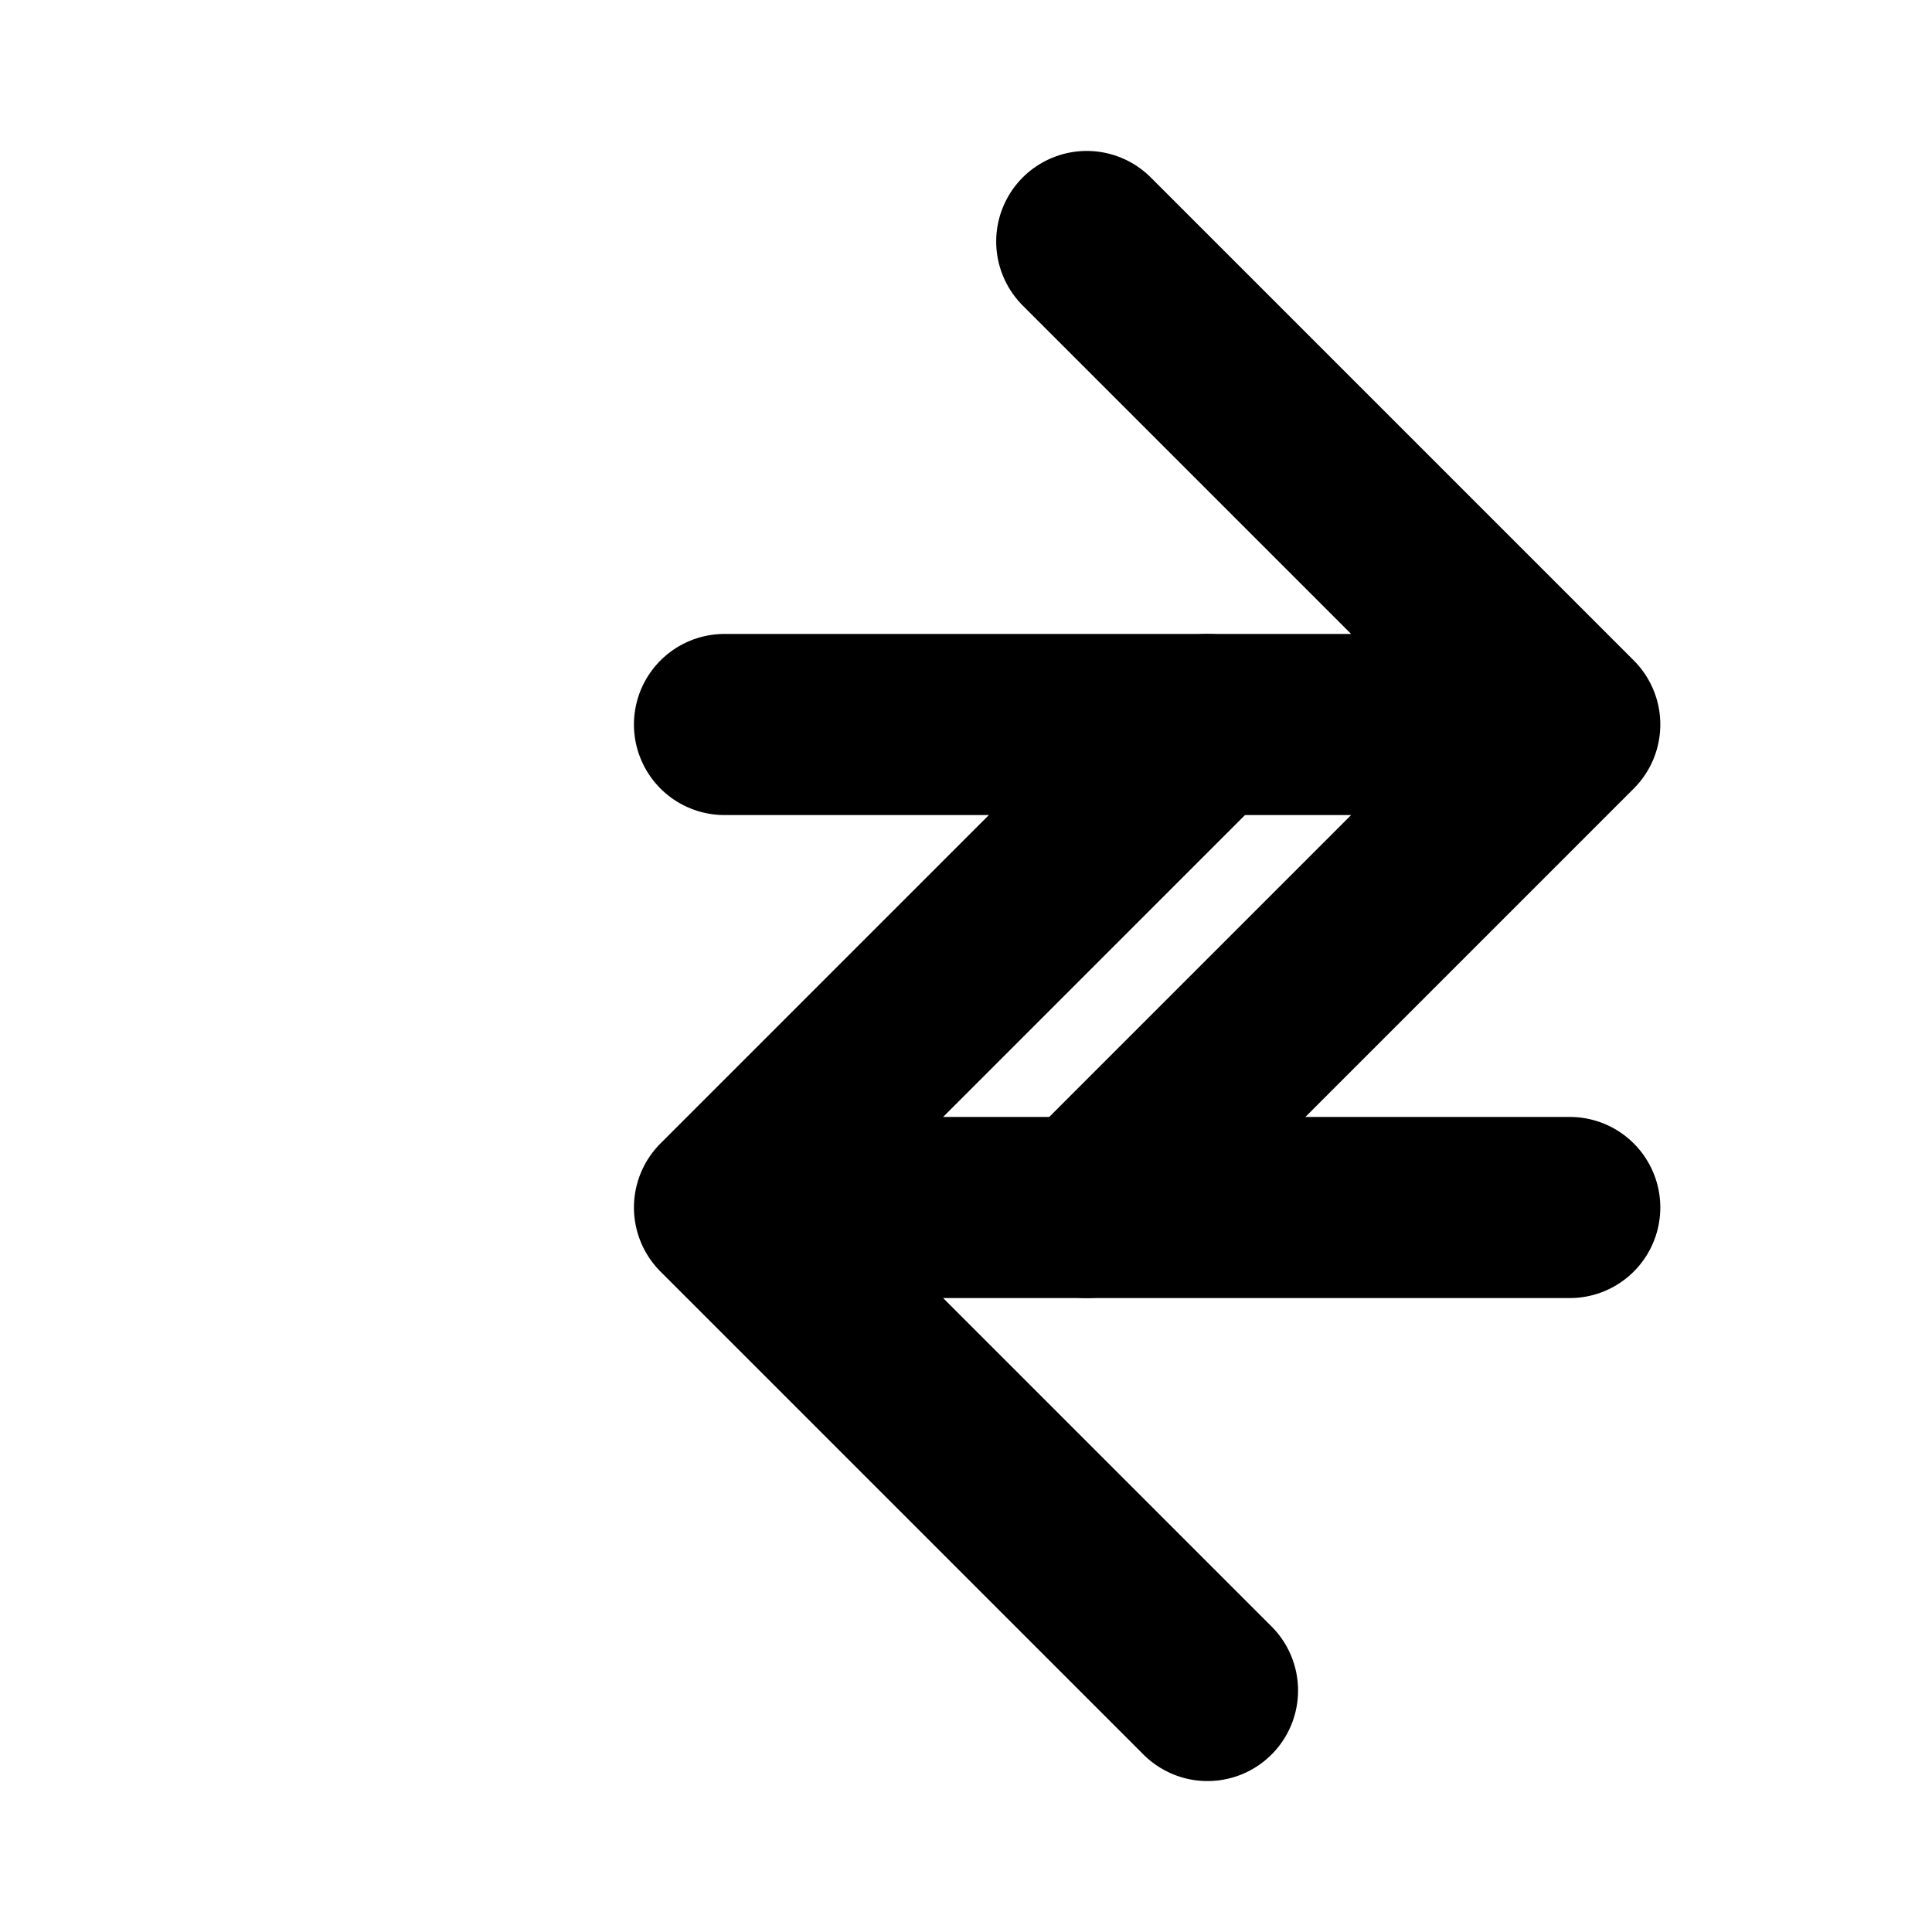
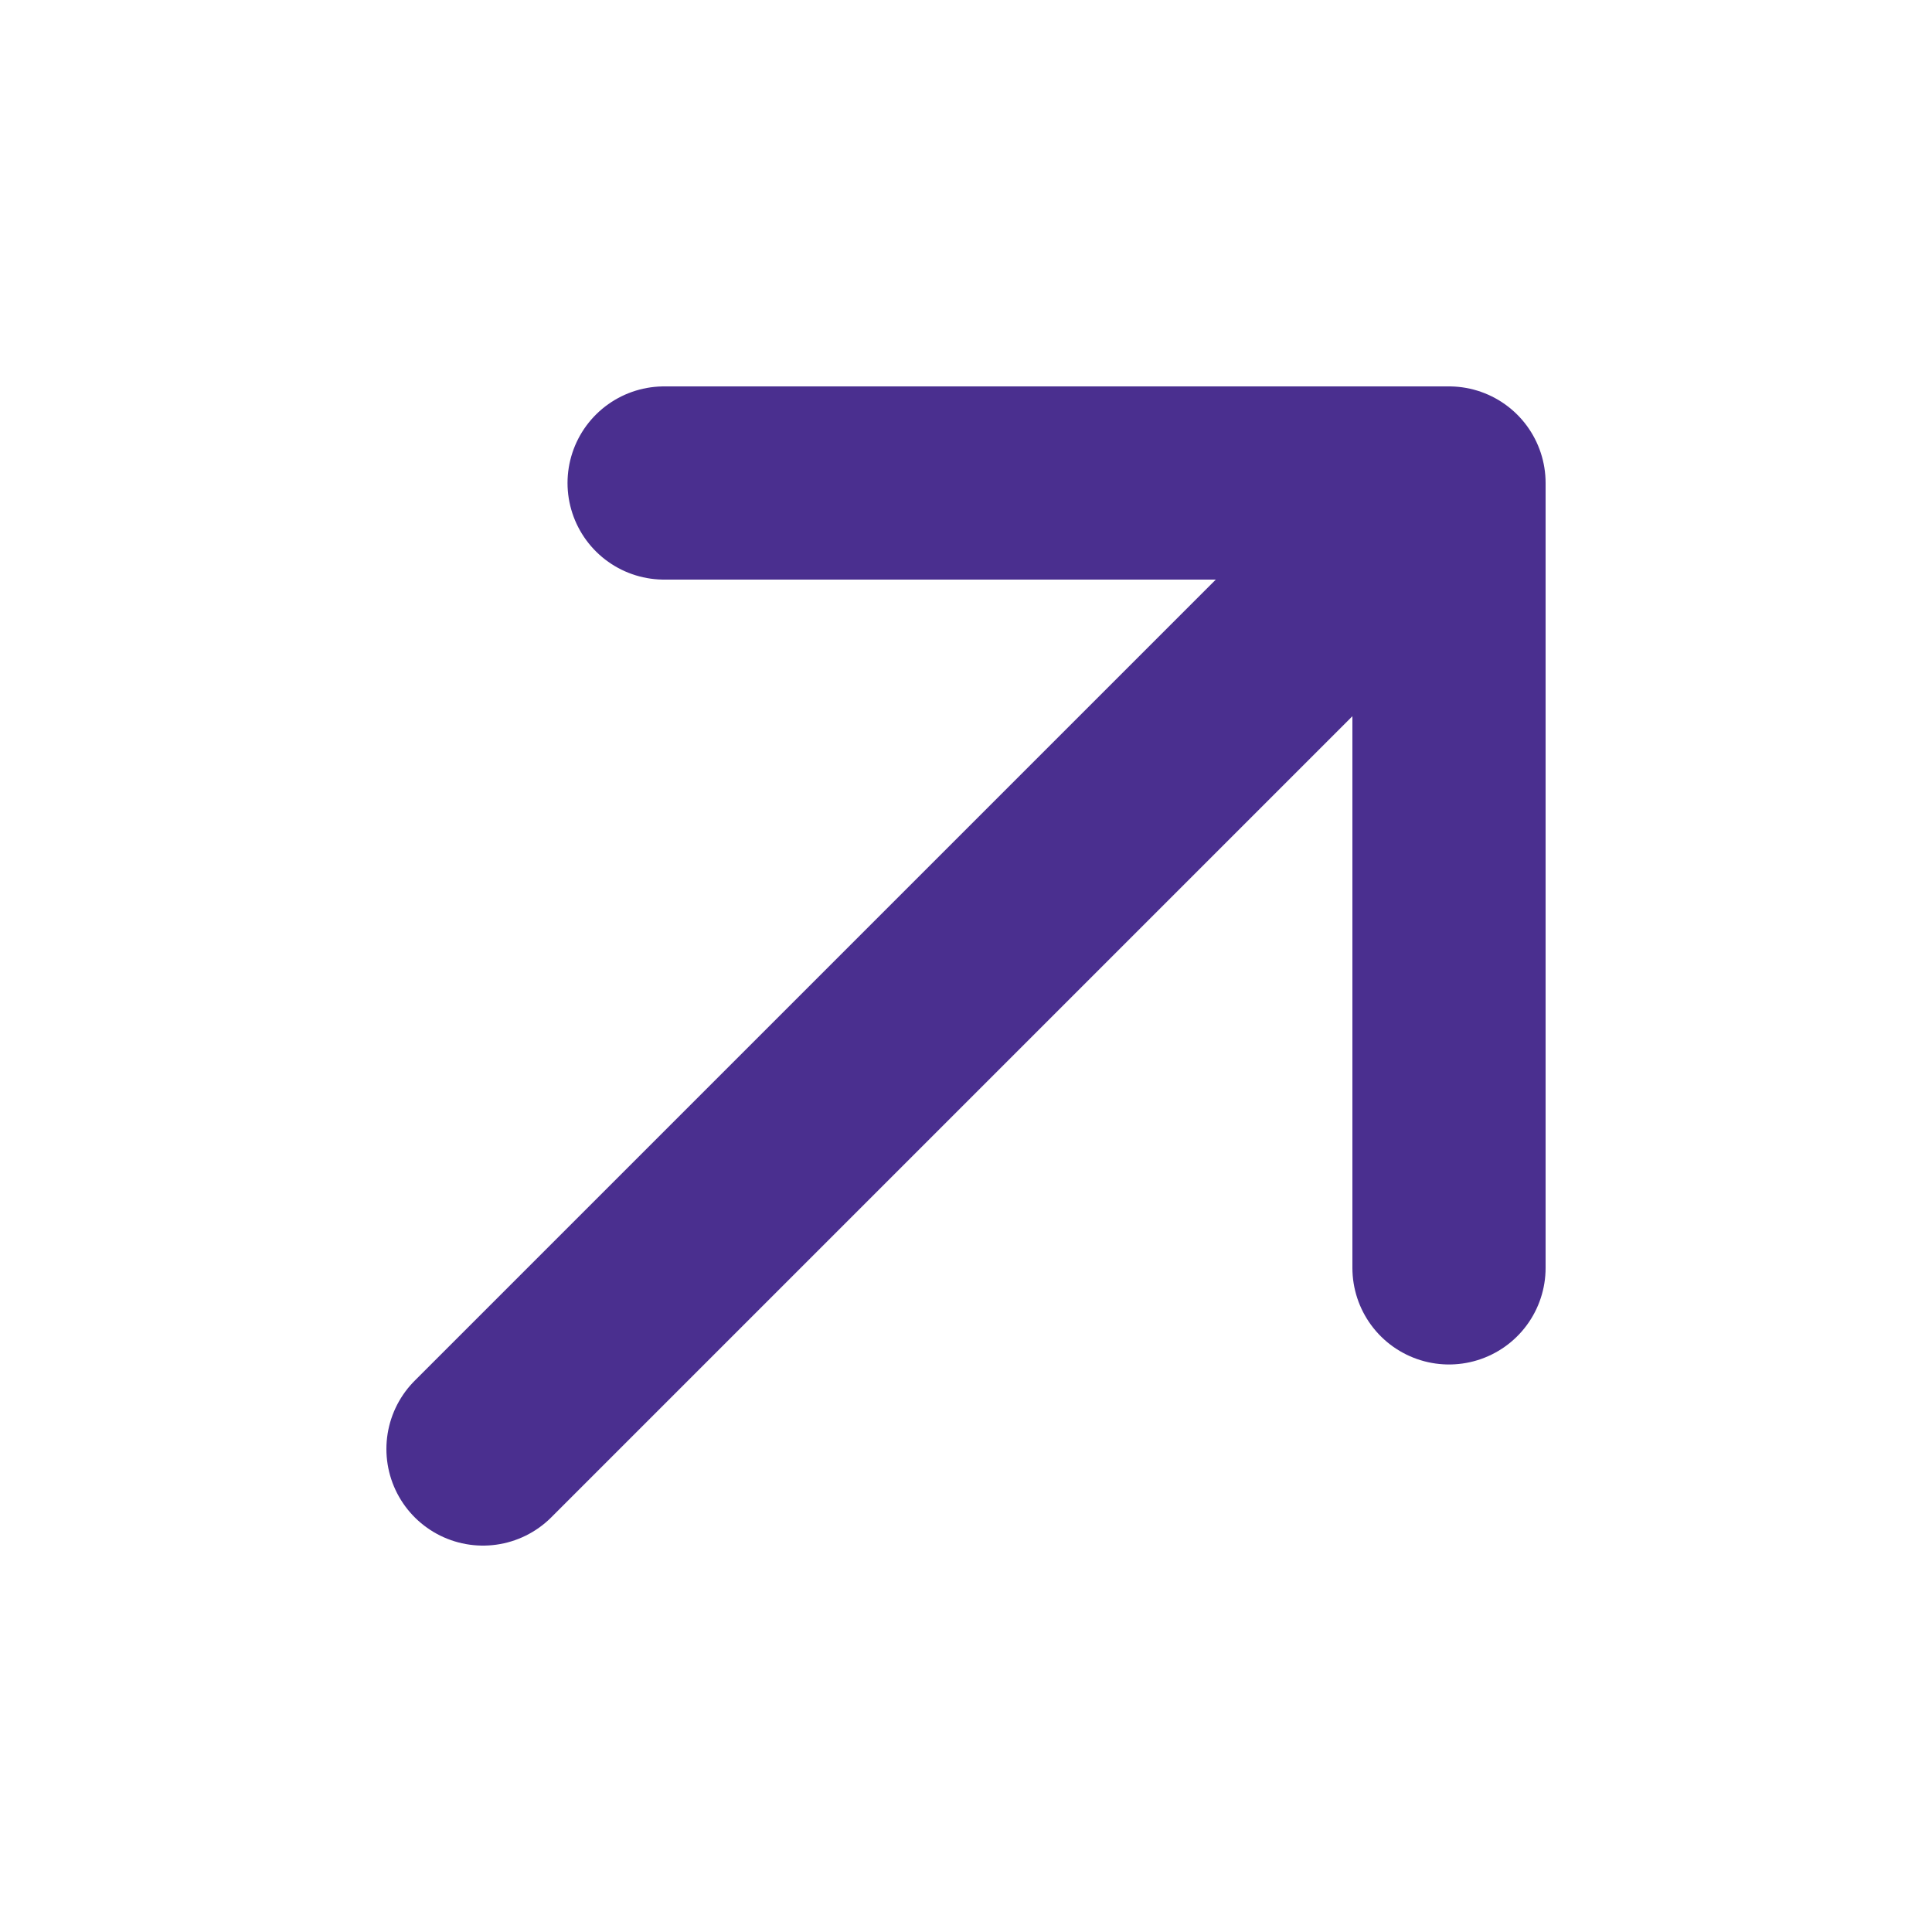
- <svg xmlns="http://www.w3.org/2000/svg" viewBox="0 0 16 16" fill="none" stroke="currentColor" stroke-width="1.5" stroke-linecap="round" stroke-linejoin="round">
-   <path d="M13 6H6M13 6l-4-4M13 6l-4 4" />
-   <path d="M6 10h7M6 10l4-4M6 10l4 4" />
+ <svg xmlns="http://www.w3.org/2000/svg" viewBox="0 0 16 16" width="16" height="16" fill="none" stroke="#4A2F8F" stroke-width="1.6" stroke-linecap="round" stroke-linejoin="round">
+   <path d="M4 12L12 4M5.5 4H12v6.5" />
</svg>
